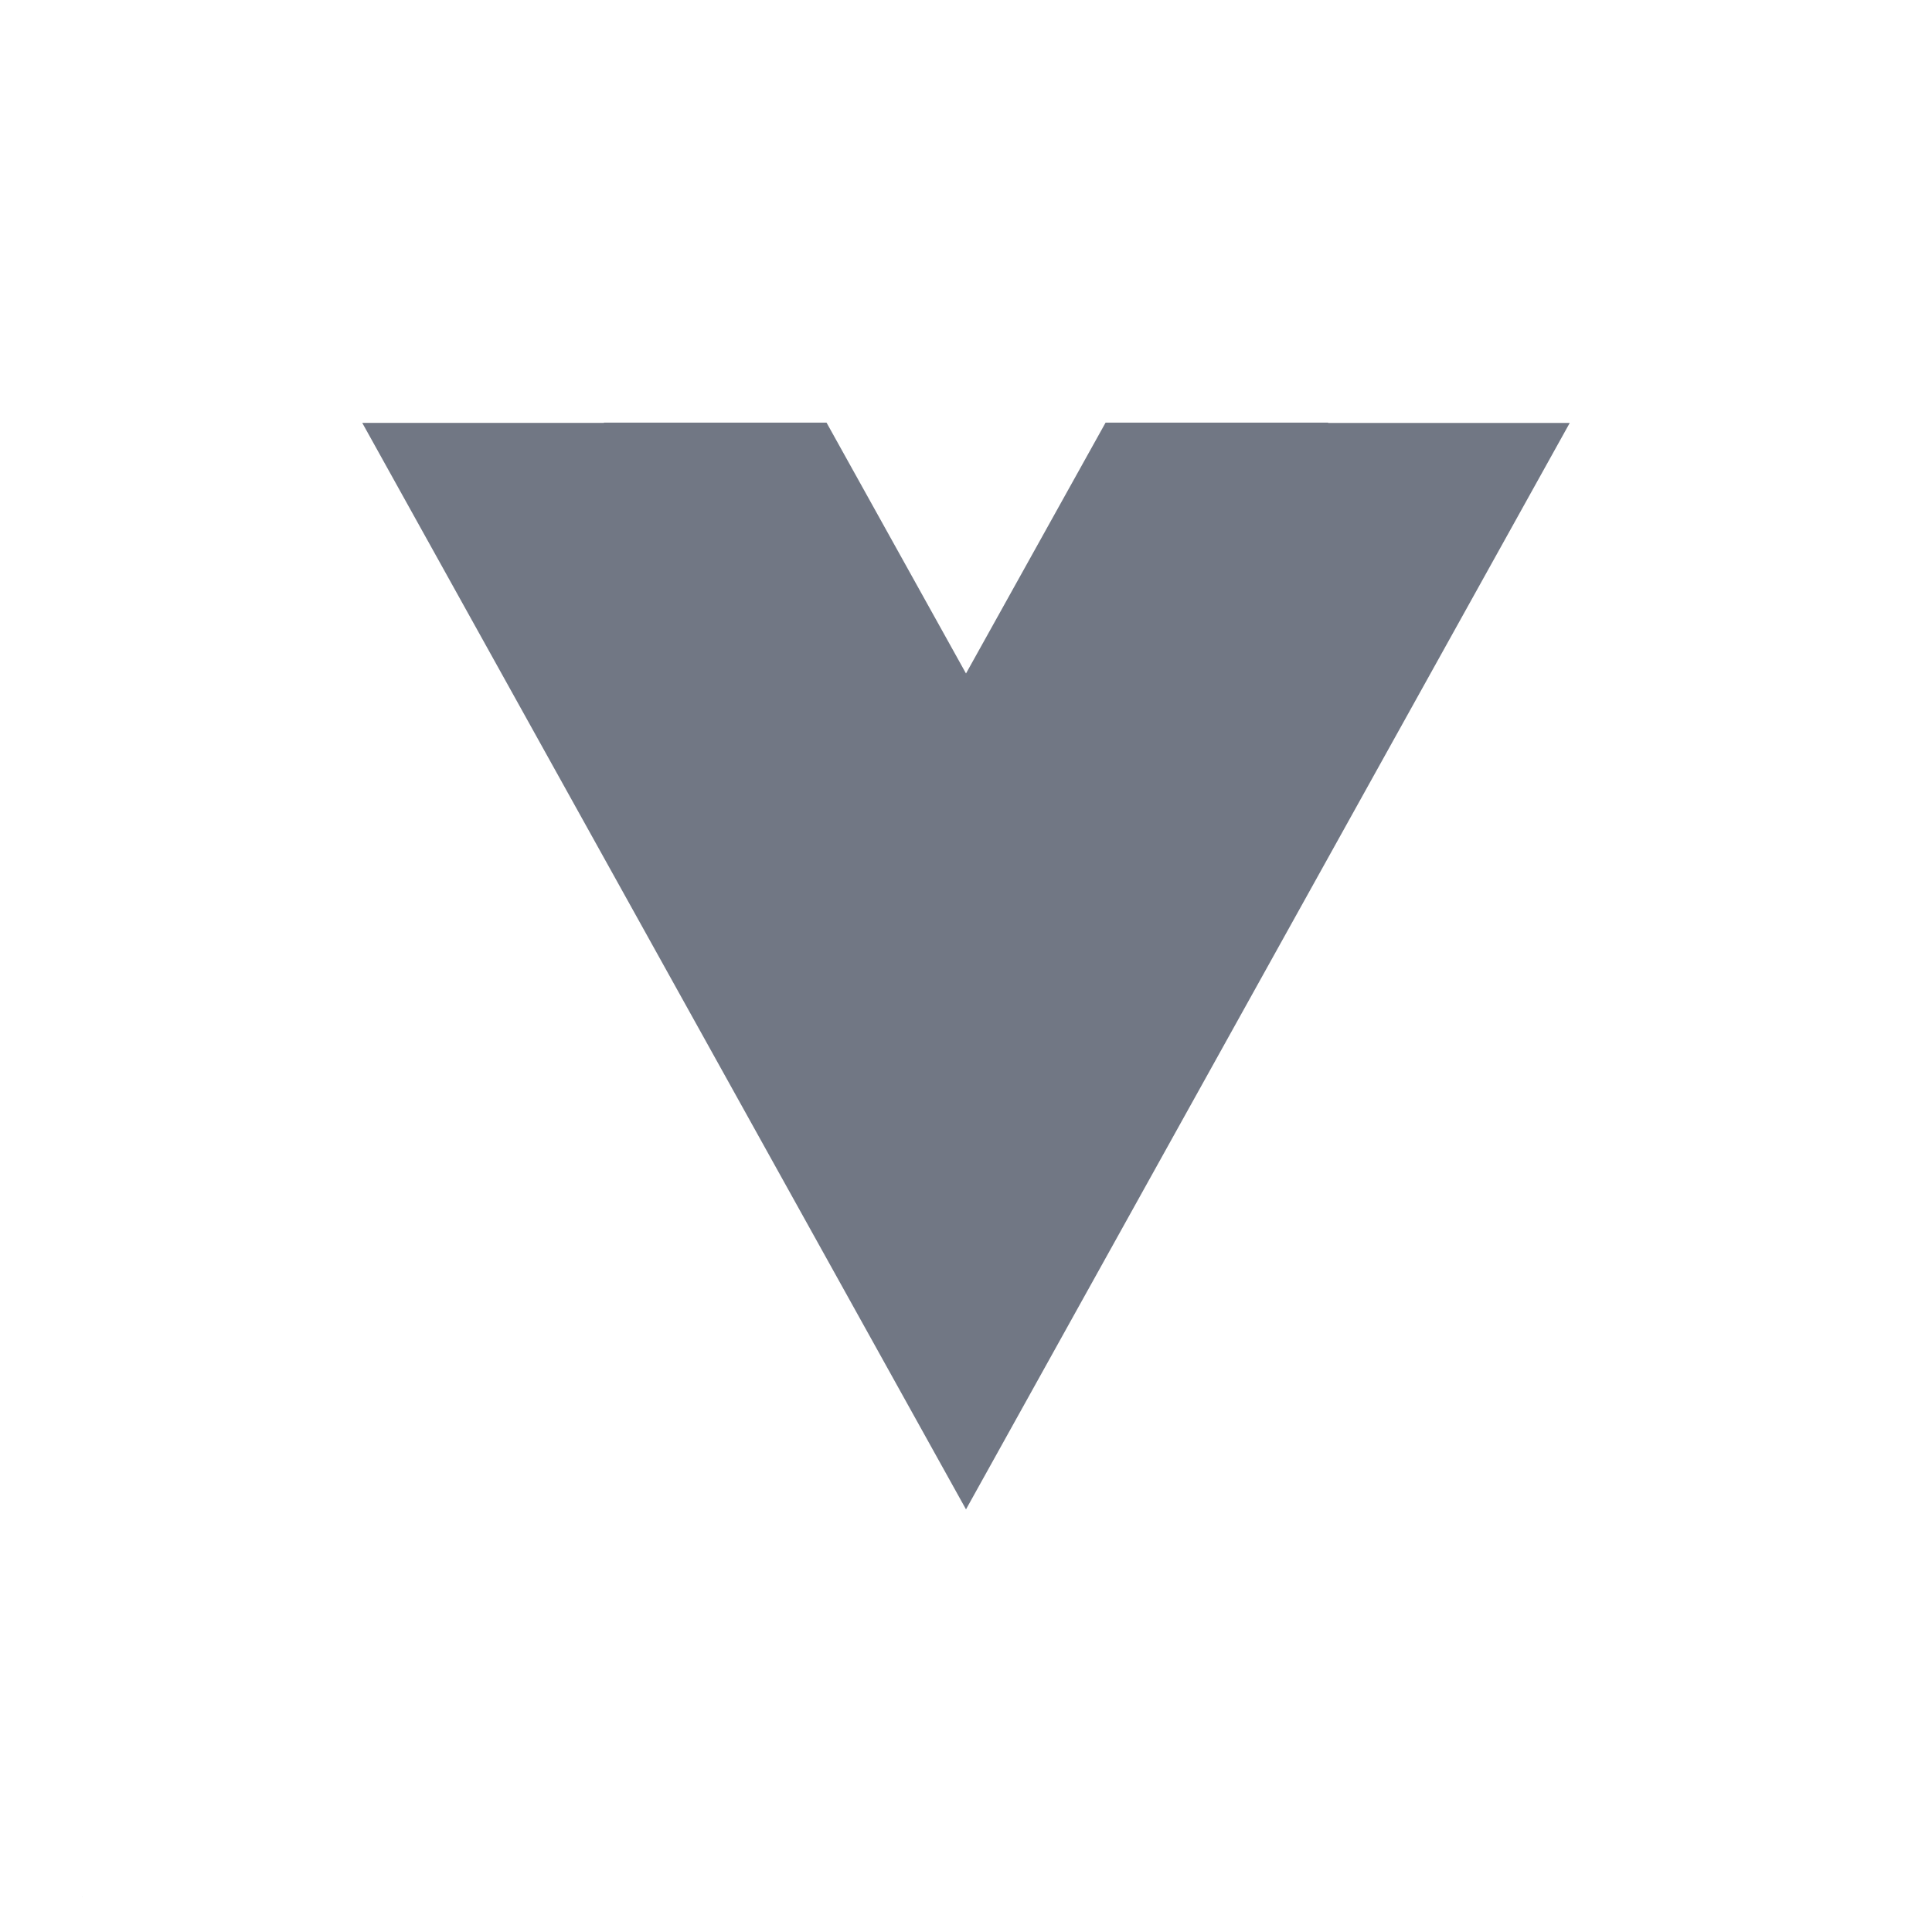
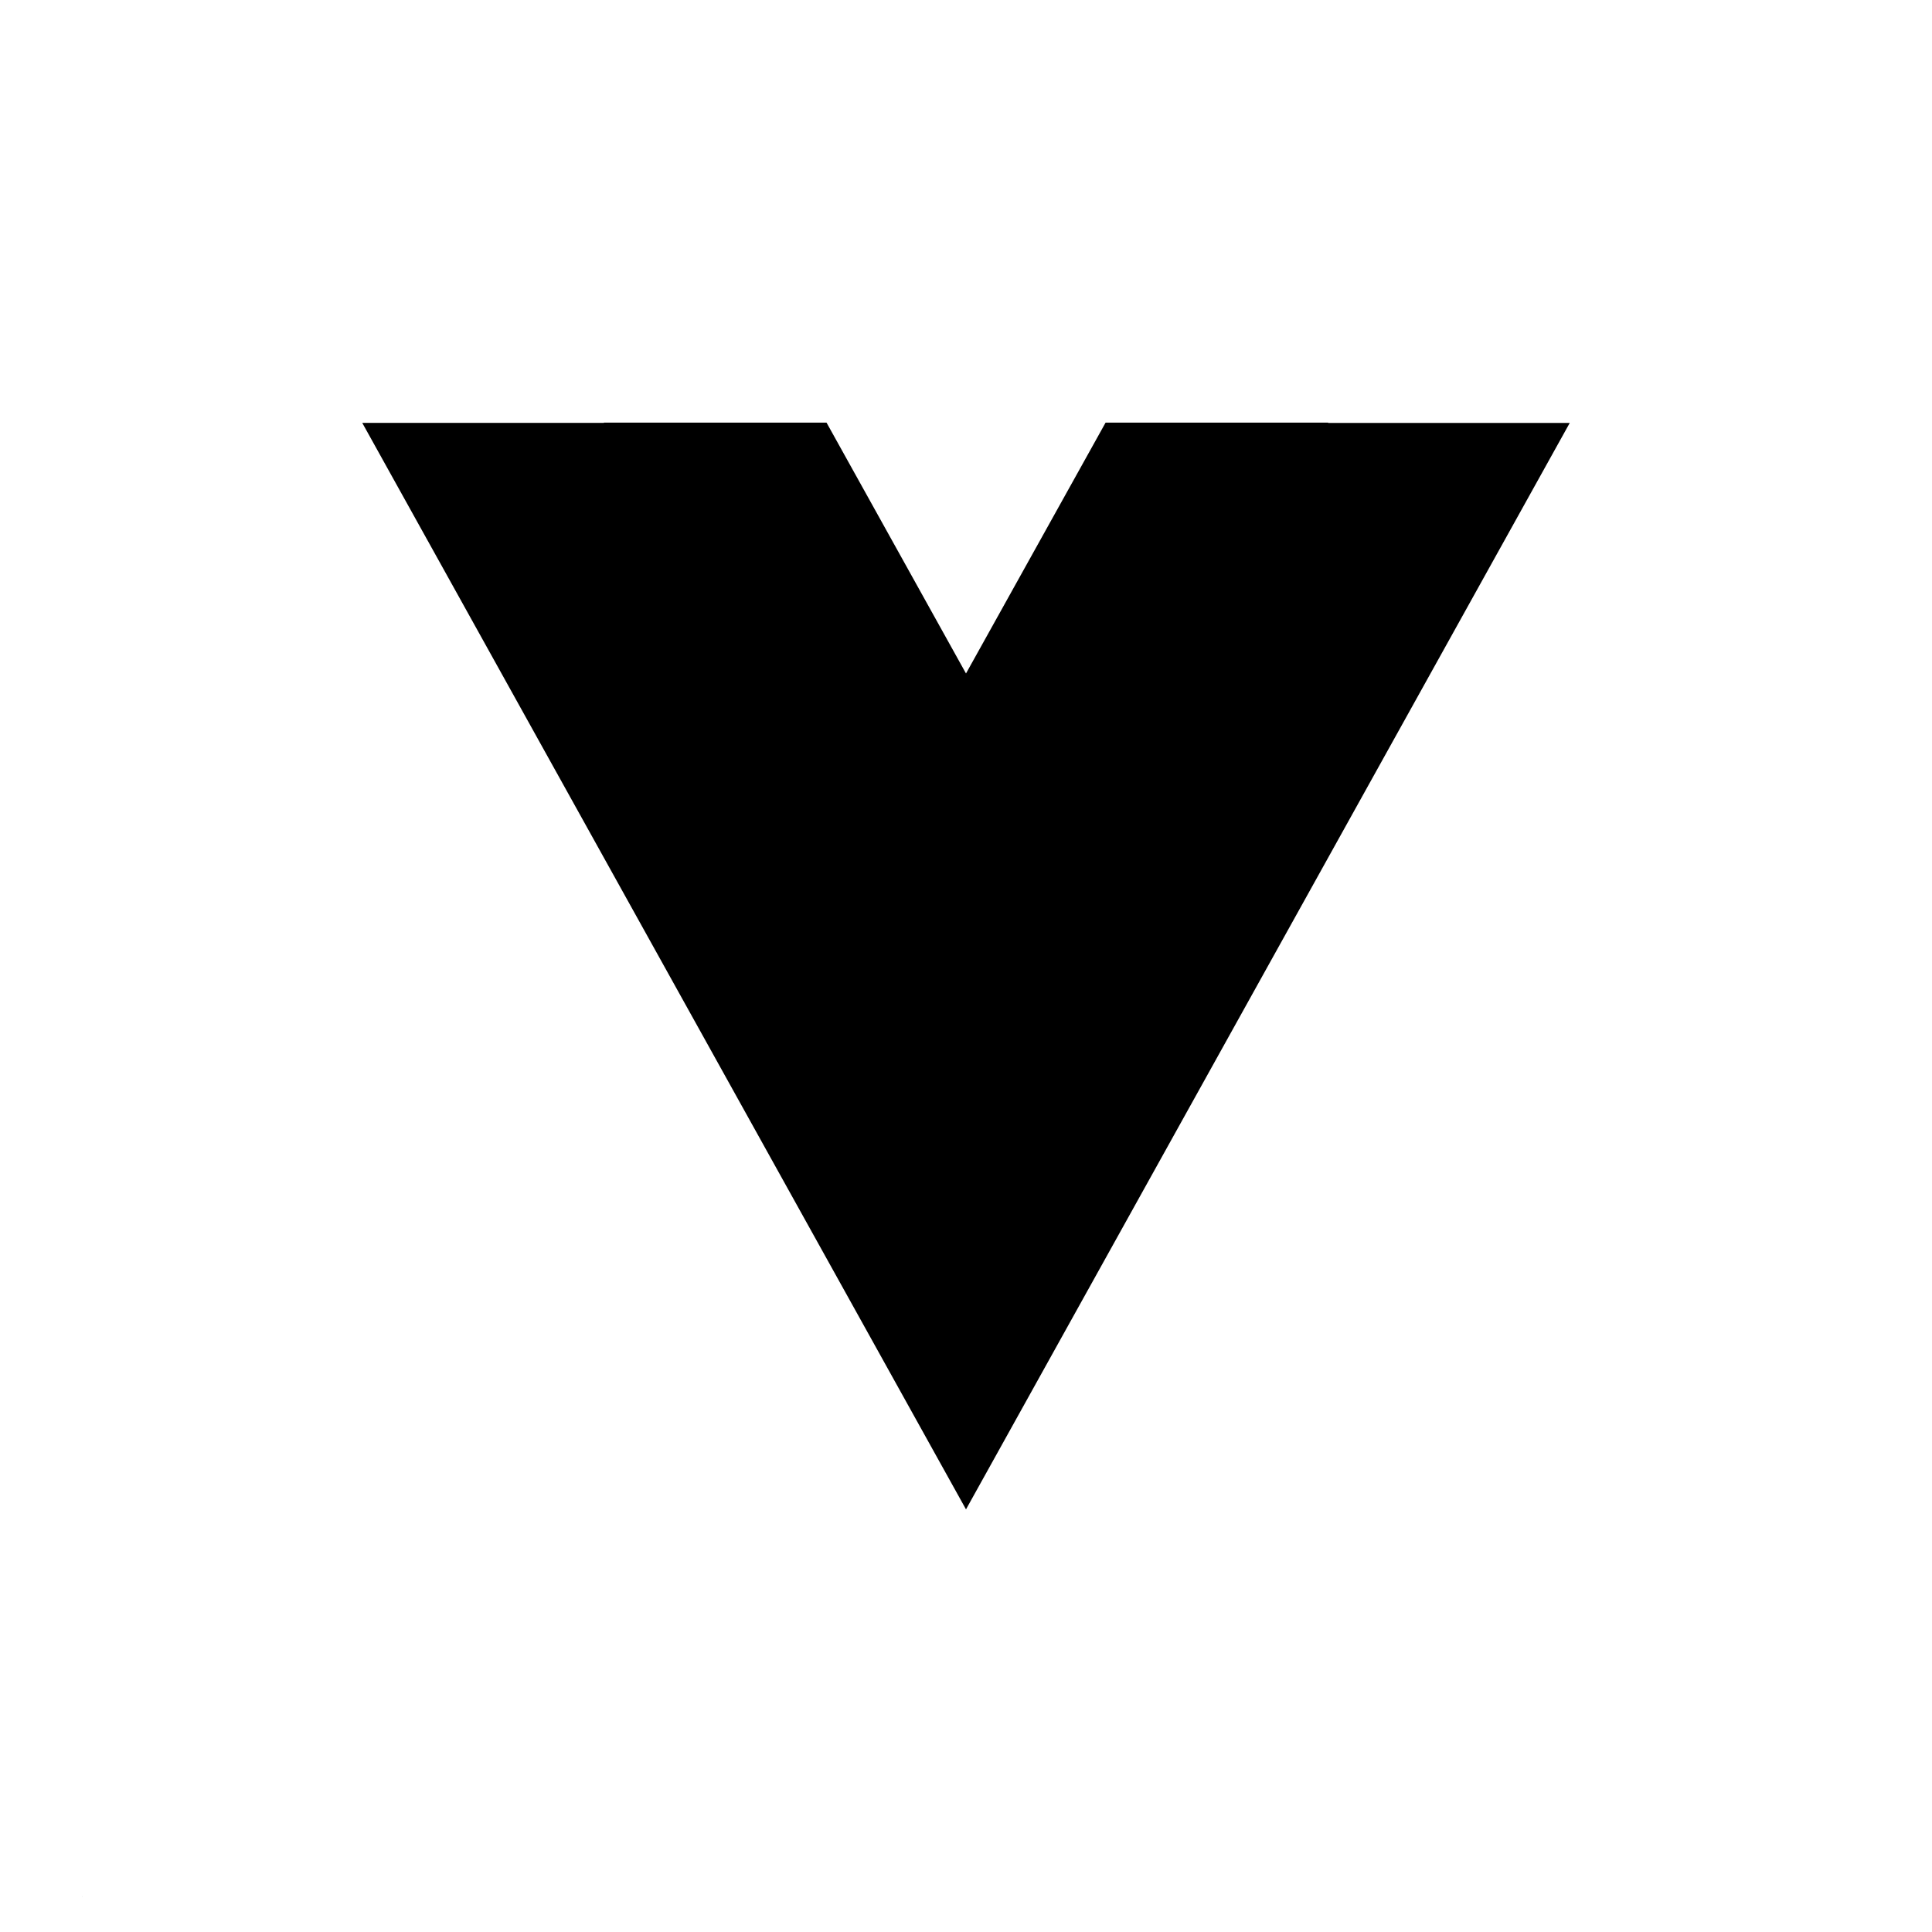
<svg xmlns="http://www.w3.org/2000/svg" width="32" height="32" viewBox="0 0 32 32" fill="none">
-   <path d="M1.368 31.423L1.367 31.412L1.365 31.408L1.368 31.423Z" fill="#717784" />
-   <path d="M22 7H18.312L16 11.155L13.69 7H10.002V7.004H6L16 25L26 7.005H21.997L22 7Z" fill="#717784" />
+   <path d="M1.368 31.423L1.367 31.412L1.365 31.408L1.368 31.423Z" fill="currentColor" />
+   <path d="M22 7H18.312L16 11.155L13.69 7H10.002V7.004H6L16 25L26 7.005H21.997L22 7Z" fill="currentColor" />
</svg>
